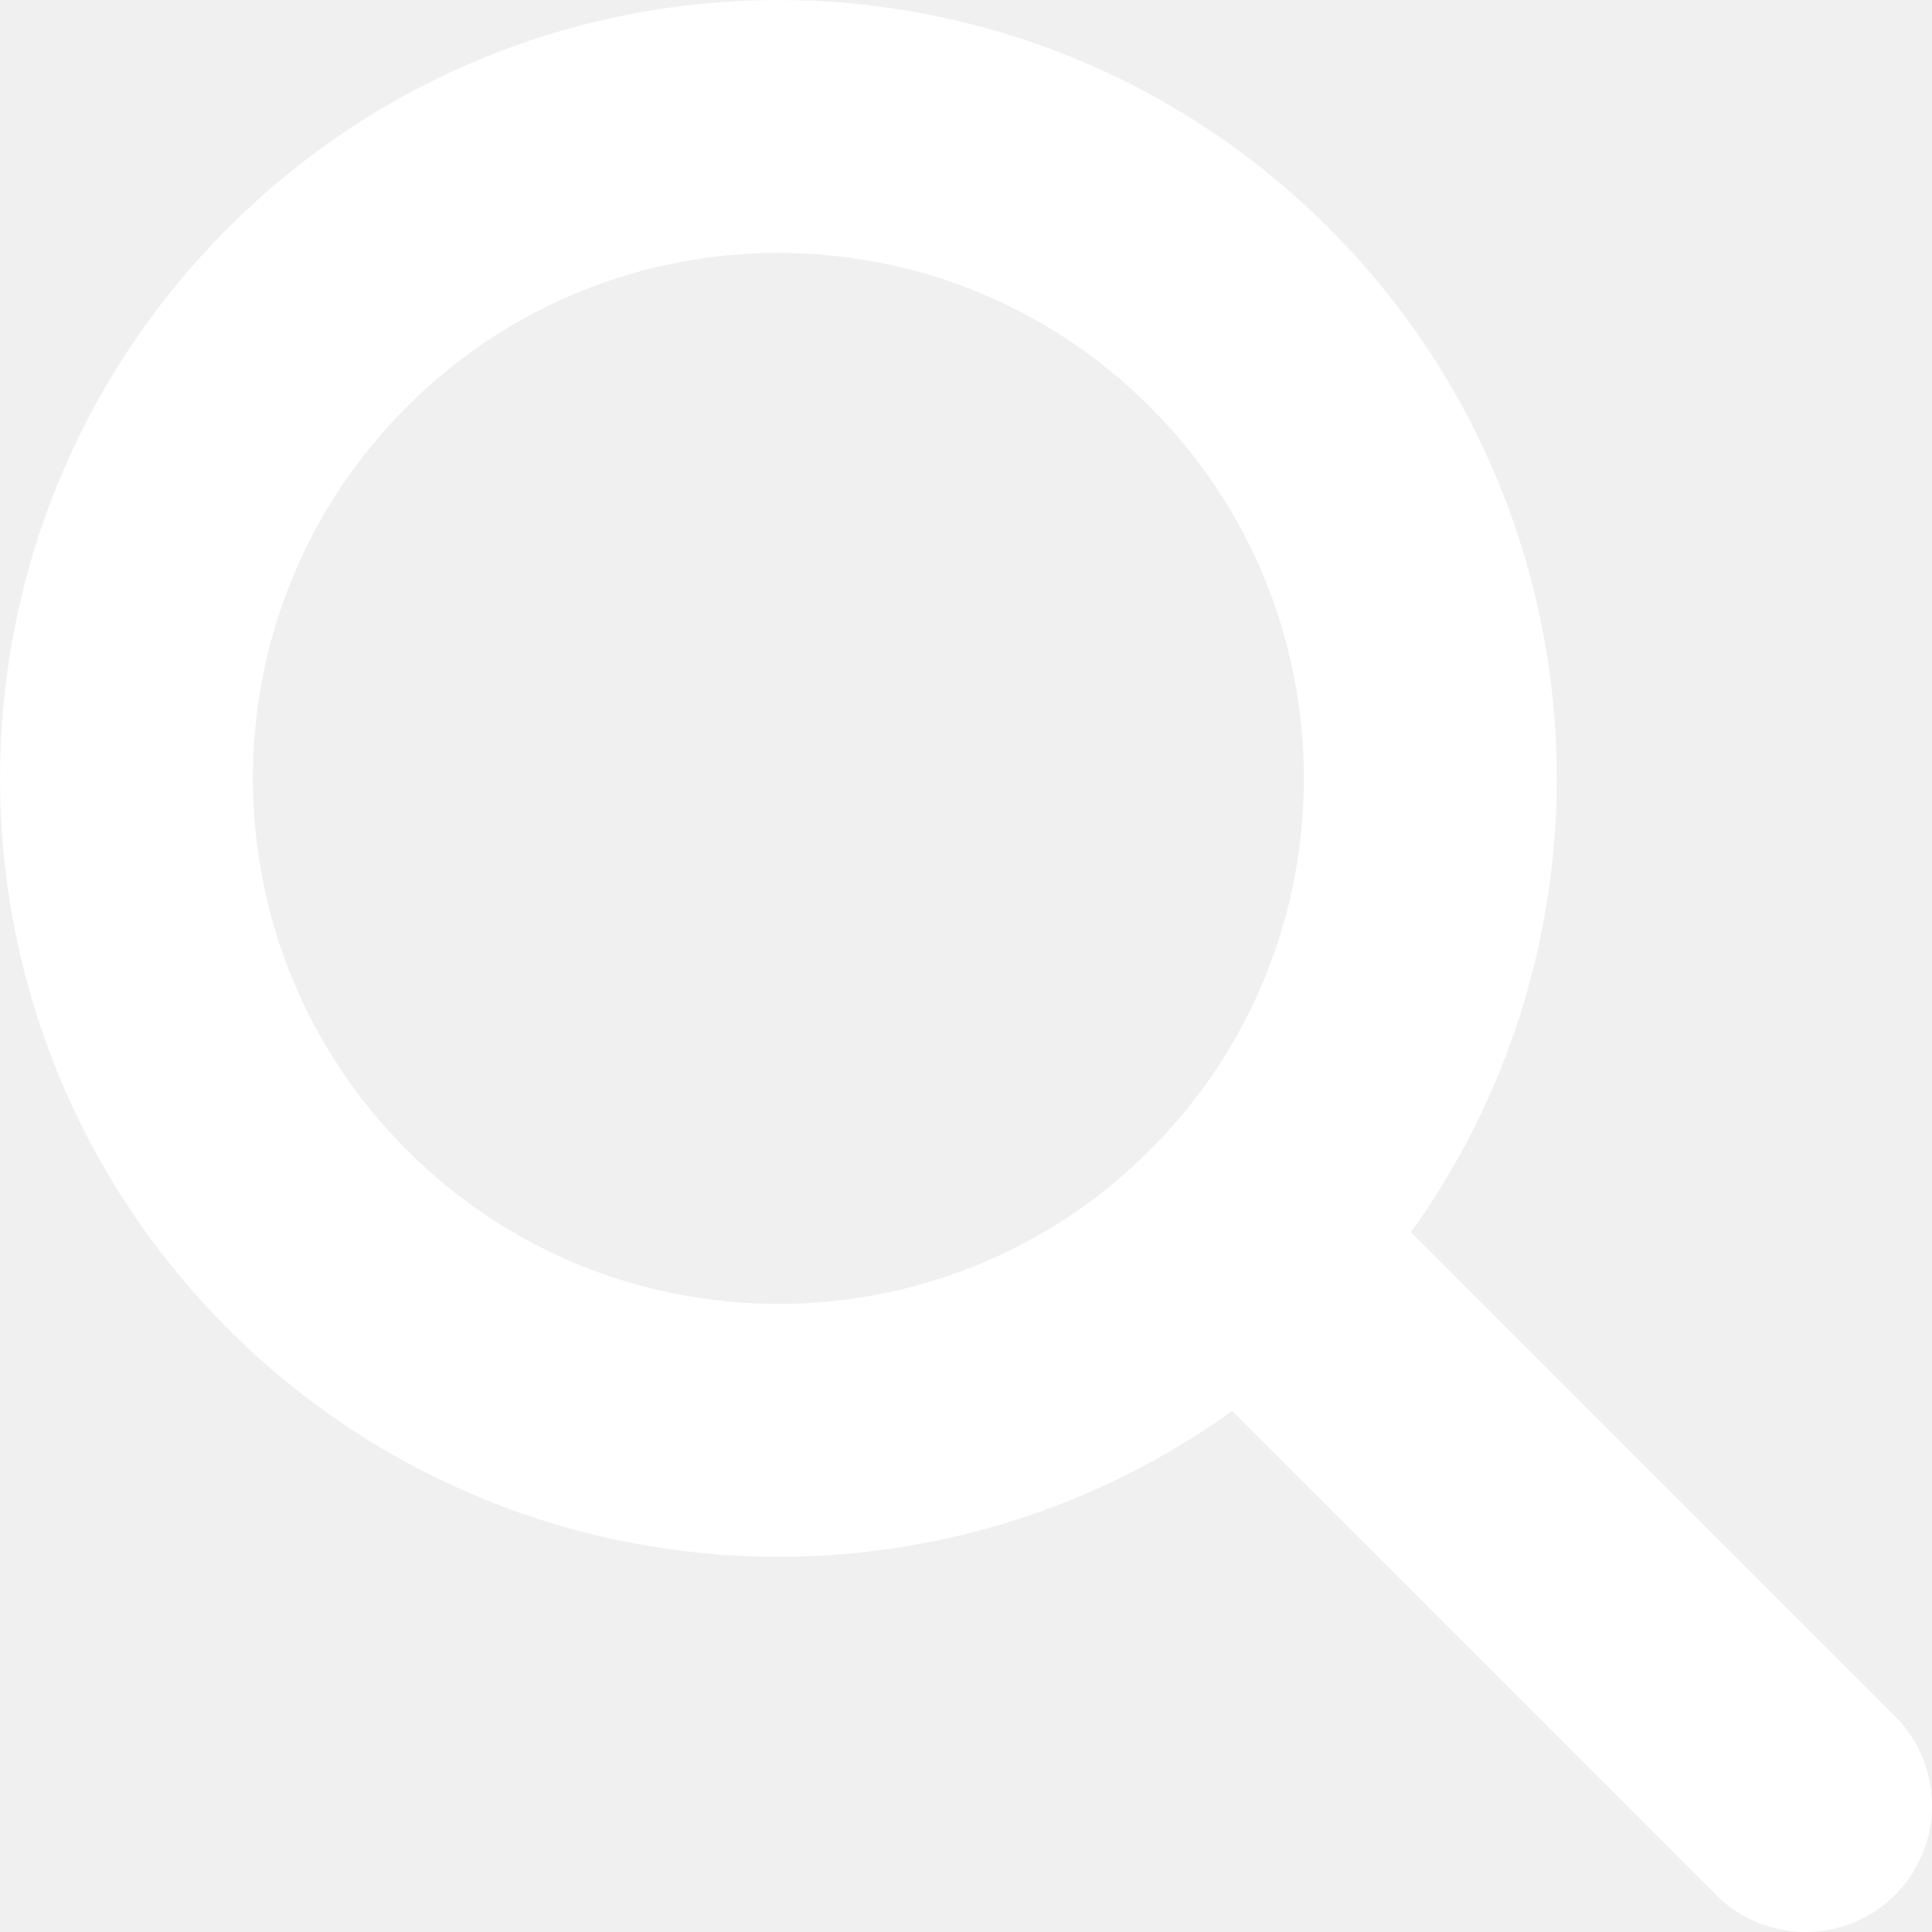
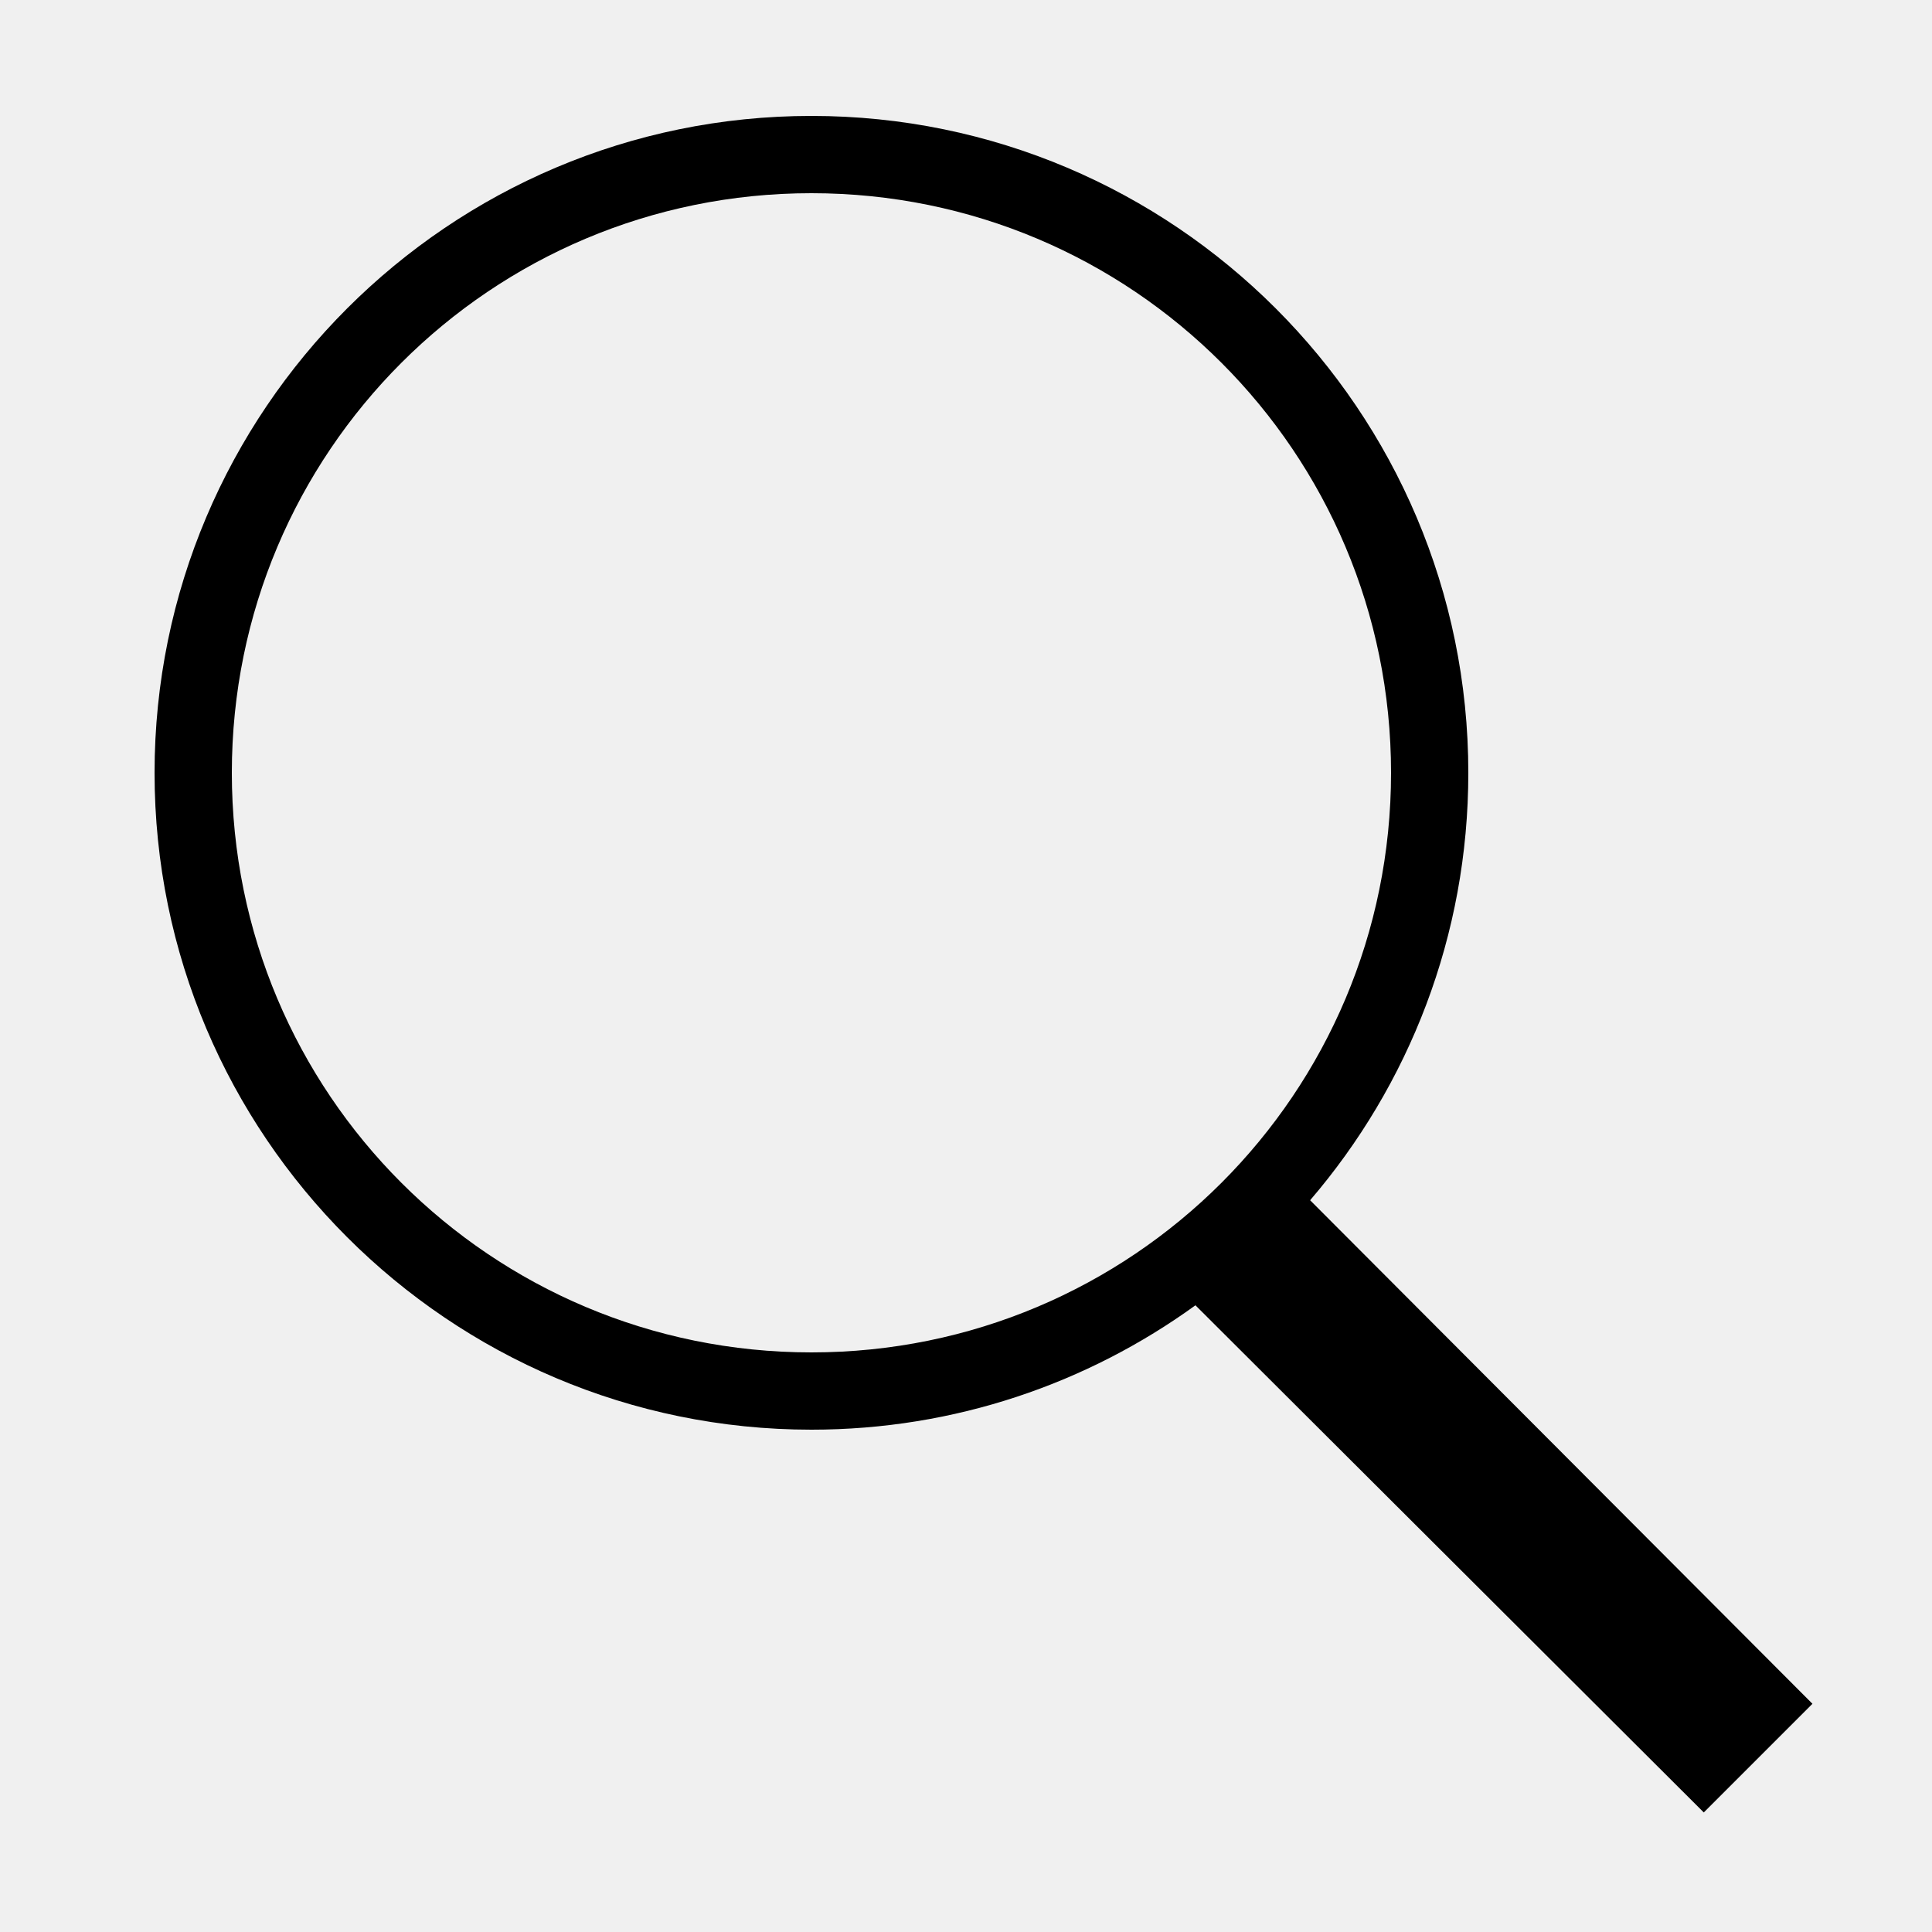
- <svg xmlns="http://www.w3.org/2000/svg" viewBox="0 0 15.279 15.279">
-   <defs>
-     <style>
-       .cls-1 {
-         fill: none;
-         stroke: #fff;
-         stroke-linecap: round;
-         stroke-linejoin: round;
-         stroke-miterlimit: 10;
-         stroke-width: 2px;
-       }
-     </style>
-   </defs>
-   <g id="search" transform="translate(0.812 0.656)">
-     <path id="Shape" class="cls-1" d="M1.51,1.51a5.156,5.156,0,1,1,0,7.292A5.157,5.157,0,0,1,1.51,1.51Z" transform="translate(0.188 0.344)" />
-     <path id="Shape-2" data-name="Shape" class="cls-1" d="M0,0,4.477,4.477" transform="translate(8.99 9.146)" />
+ <svg xmlns="http://www.w3.org/2000/svg" viewBox="0 0 50 50" version="1.1" width="500px" height="500px">
+   <g id="surface1">
+     <path style=" " d="M 21 3 C 11.621 3 4 10.621 4 20 C 4 29.379 11.621 37 21 37 C 24.711 37 28.141 35.805 30.938 33.781 L 44.094 46.906 L 46.906 44.094 L 33.906 31.062 C 36.461 28.086 38 24.223 38 20 C 38 10.621 30.379 3 21 3 Z M 21 5 C 29.297 5 36 11.703 36 20 C 36 28.297 29.297 35 21 35 C 12.703 35 6 28.297 6 20 C 6 11.703 12.703 5 21 5 Z " />
  </g>
</svg>
